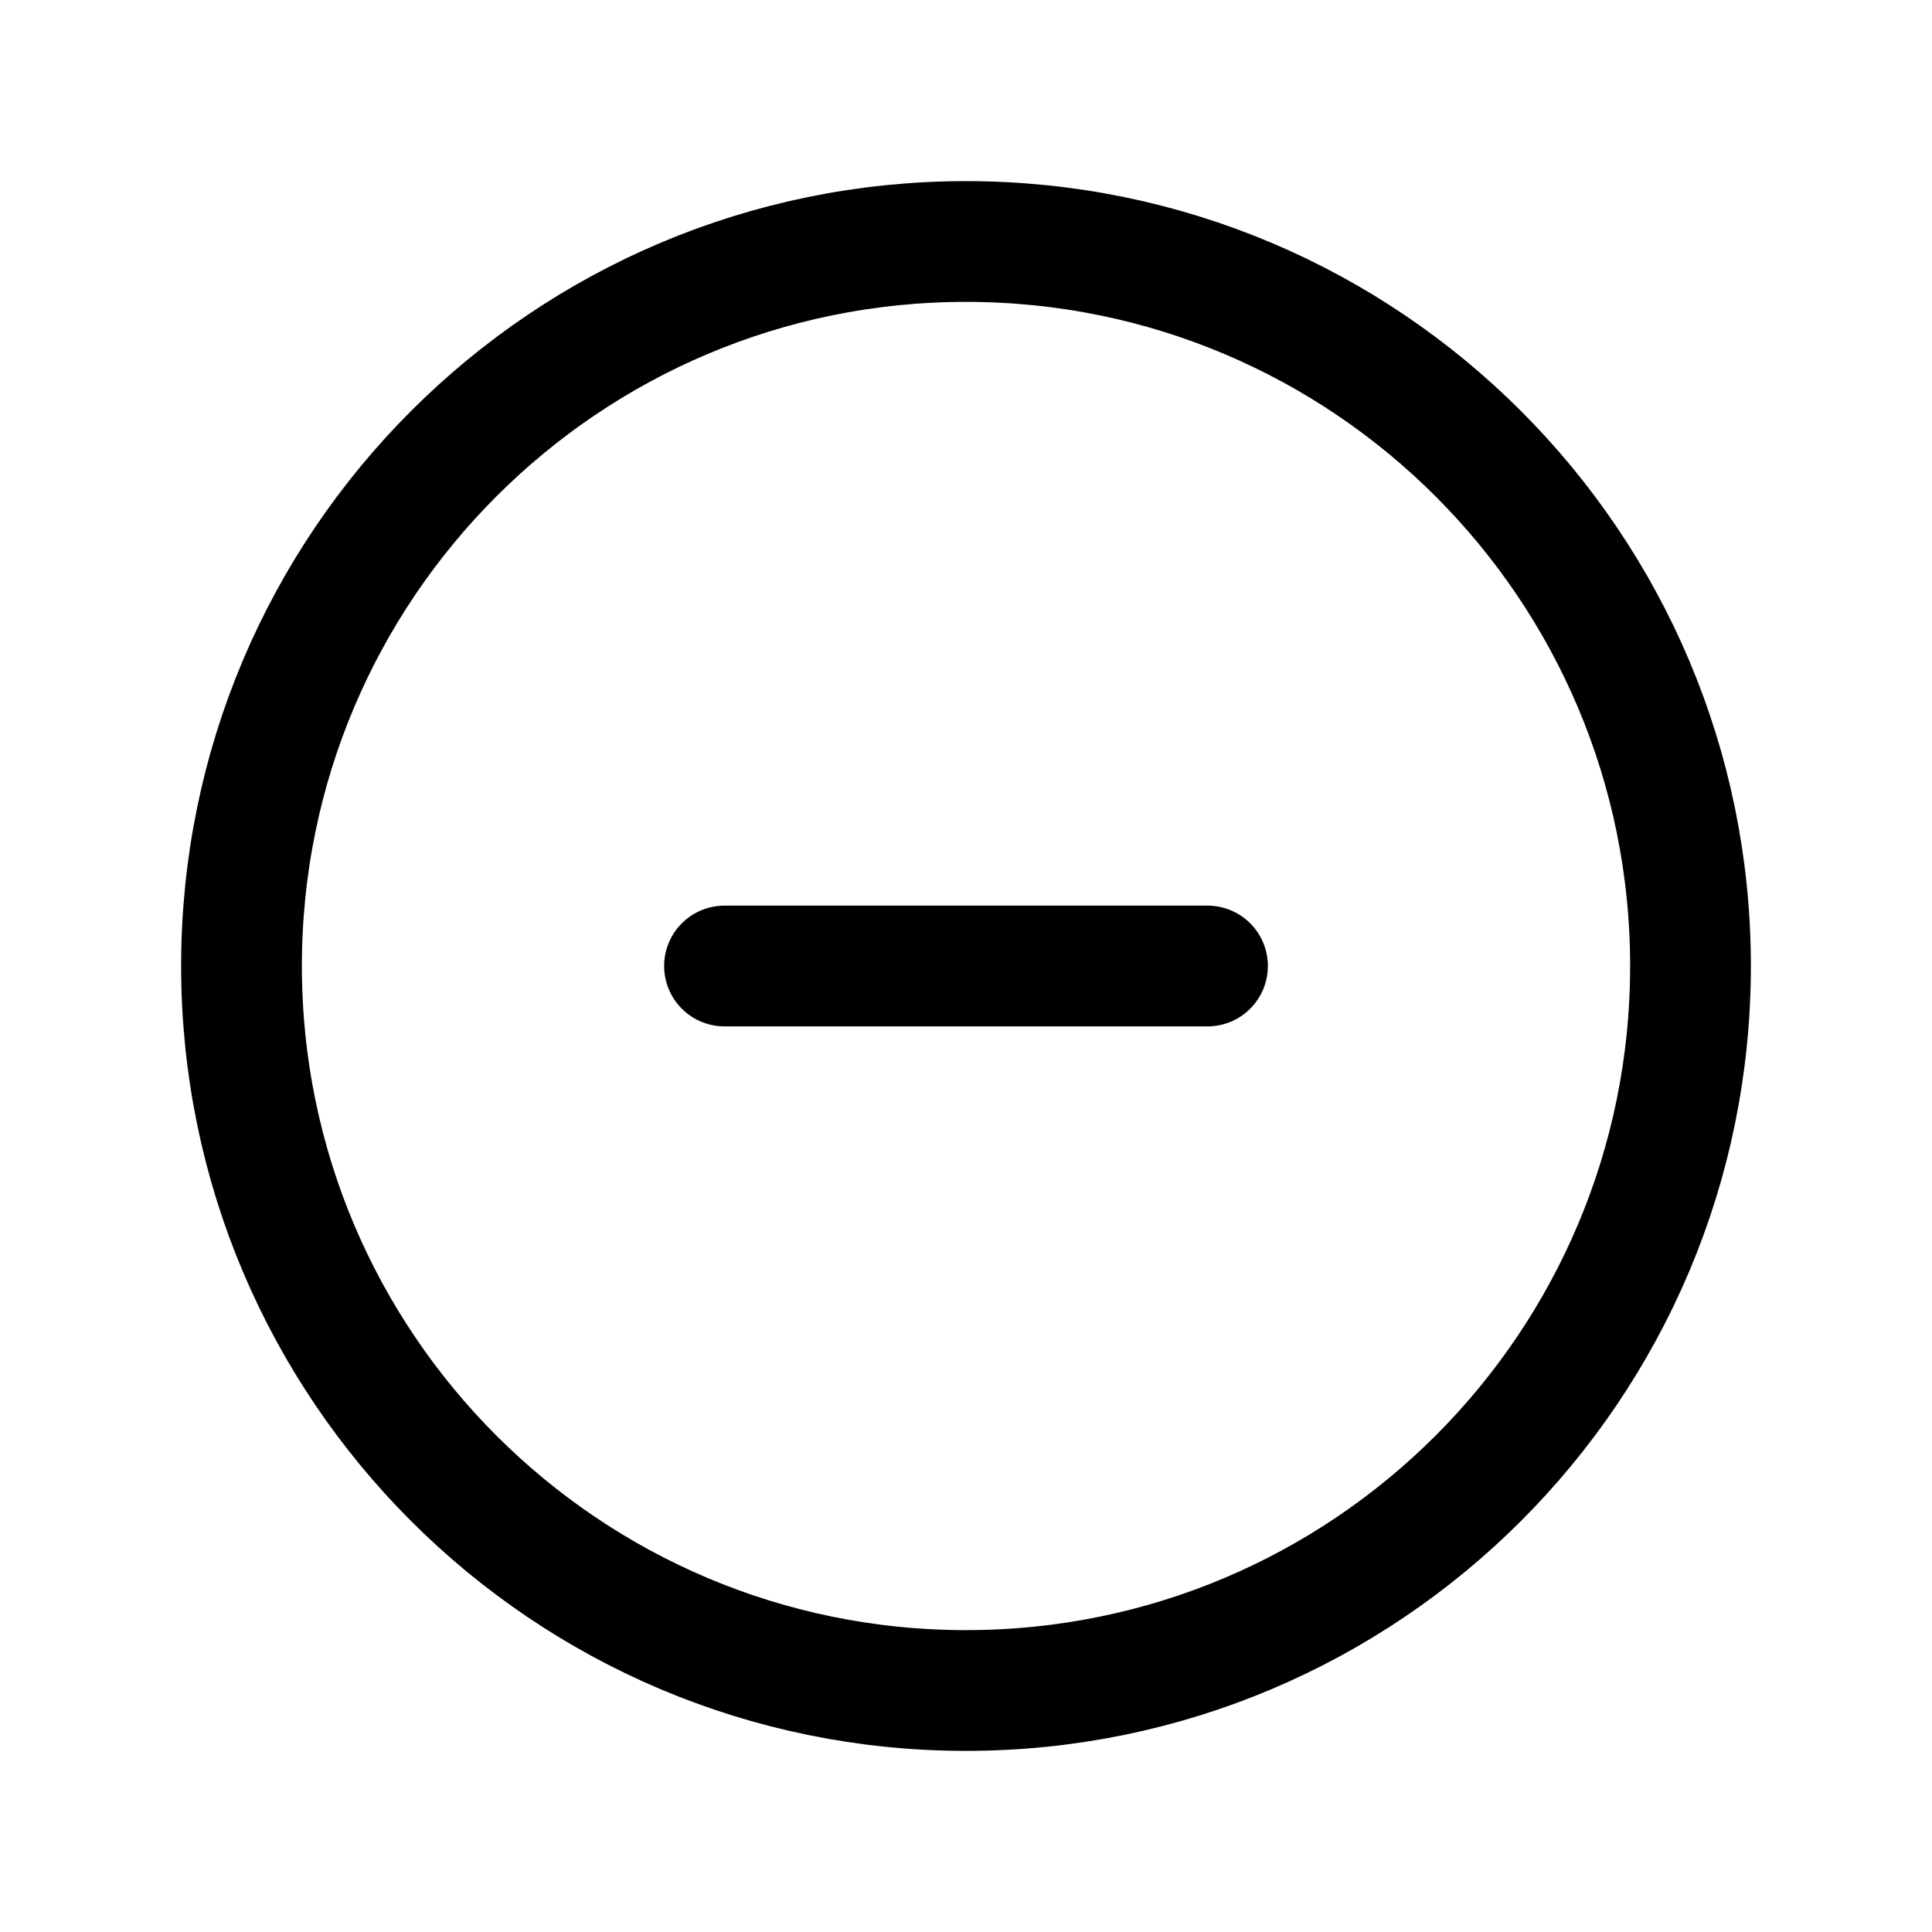
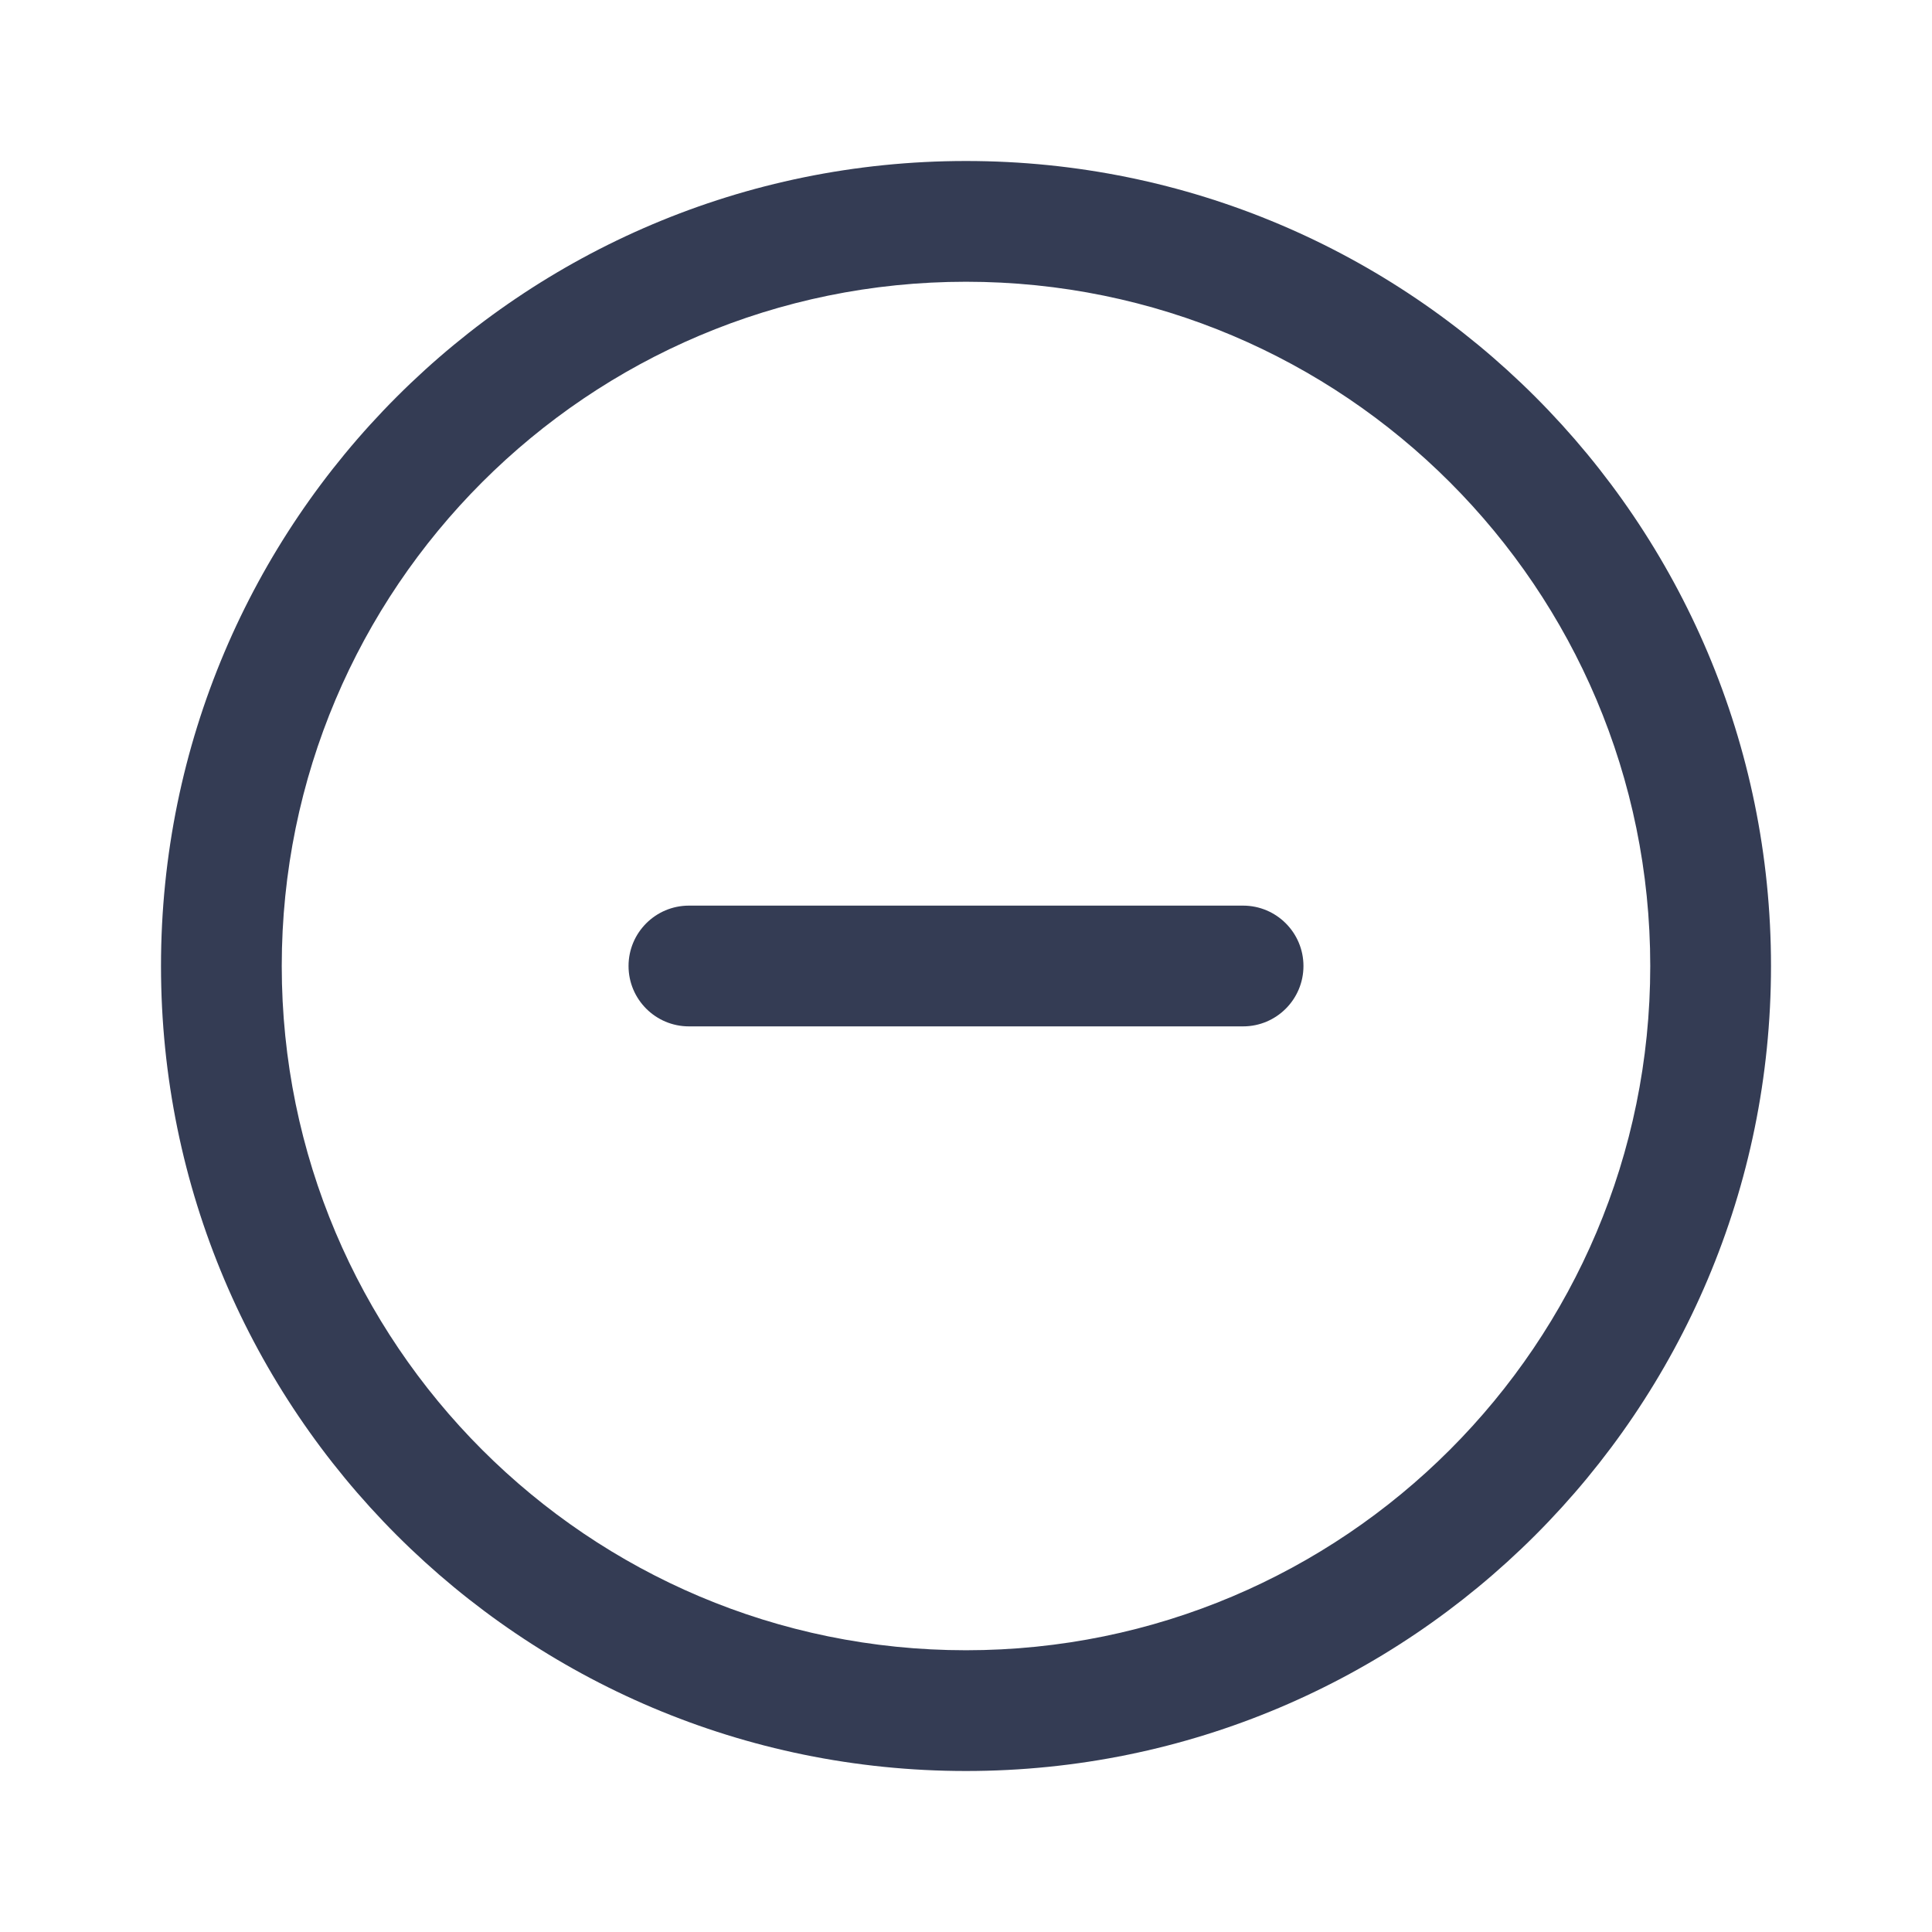
- <svg xmlns="http://www.w3.org/2000/svg" fill="none" viewBox="0 0 24 24" stroke-width="1.5" stroke="currentColor" class="size-6">
-   <path stroke-linecap="round" stroke-linejoin="round" d="M15 12H9m12 0a9 9 0 1 1-18 0 9 9 0 0 1 18 0Z" />
+ <svg xmlns="http://www.w3.org/2000/svg" width="24" height="24" viewBox="0 0 24 24" fill="none" transform="rotate(0 0 0)">
+   <path d="M8.558 11.25C8.144 11.25 7.808 11.586 7.808 12C7.808 12.414 8.144 12.75 8.558 12.75H15.442C15.856 12.75 16.192 12.414 16.192 12C16.192 11.586 15.856 11.25 15.442 11.25H8.558Z" fill="#343C54" />
+   <path fill-rule="evenodd" clip-rule="evenodd" d="M12 2C6.477 2 2 6.477 2 12C2 17.523 6.477 22 12 22C17.523 22 22 17.523 22 12C22 6.477 17.523 2 12 2ZM3.5 12C3.5 7.306 7.306 3.5 12 3.5C16.694 3.5 20.5 7.306 20.5 12C20.5 16.694 16.694 20.5 12 20.5C7.306 20.5 3.5 16.694 3.5 12Z" fill="#343C54" />
</svg>
